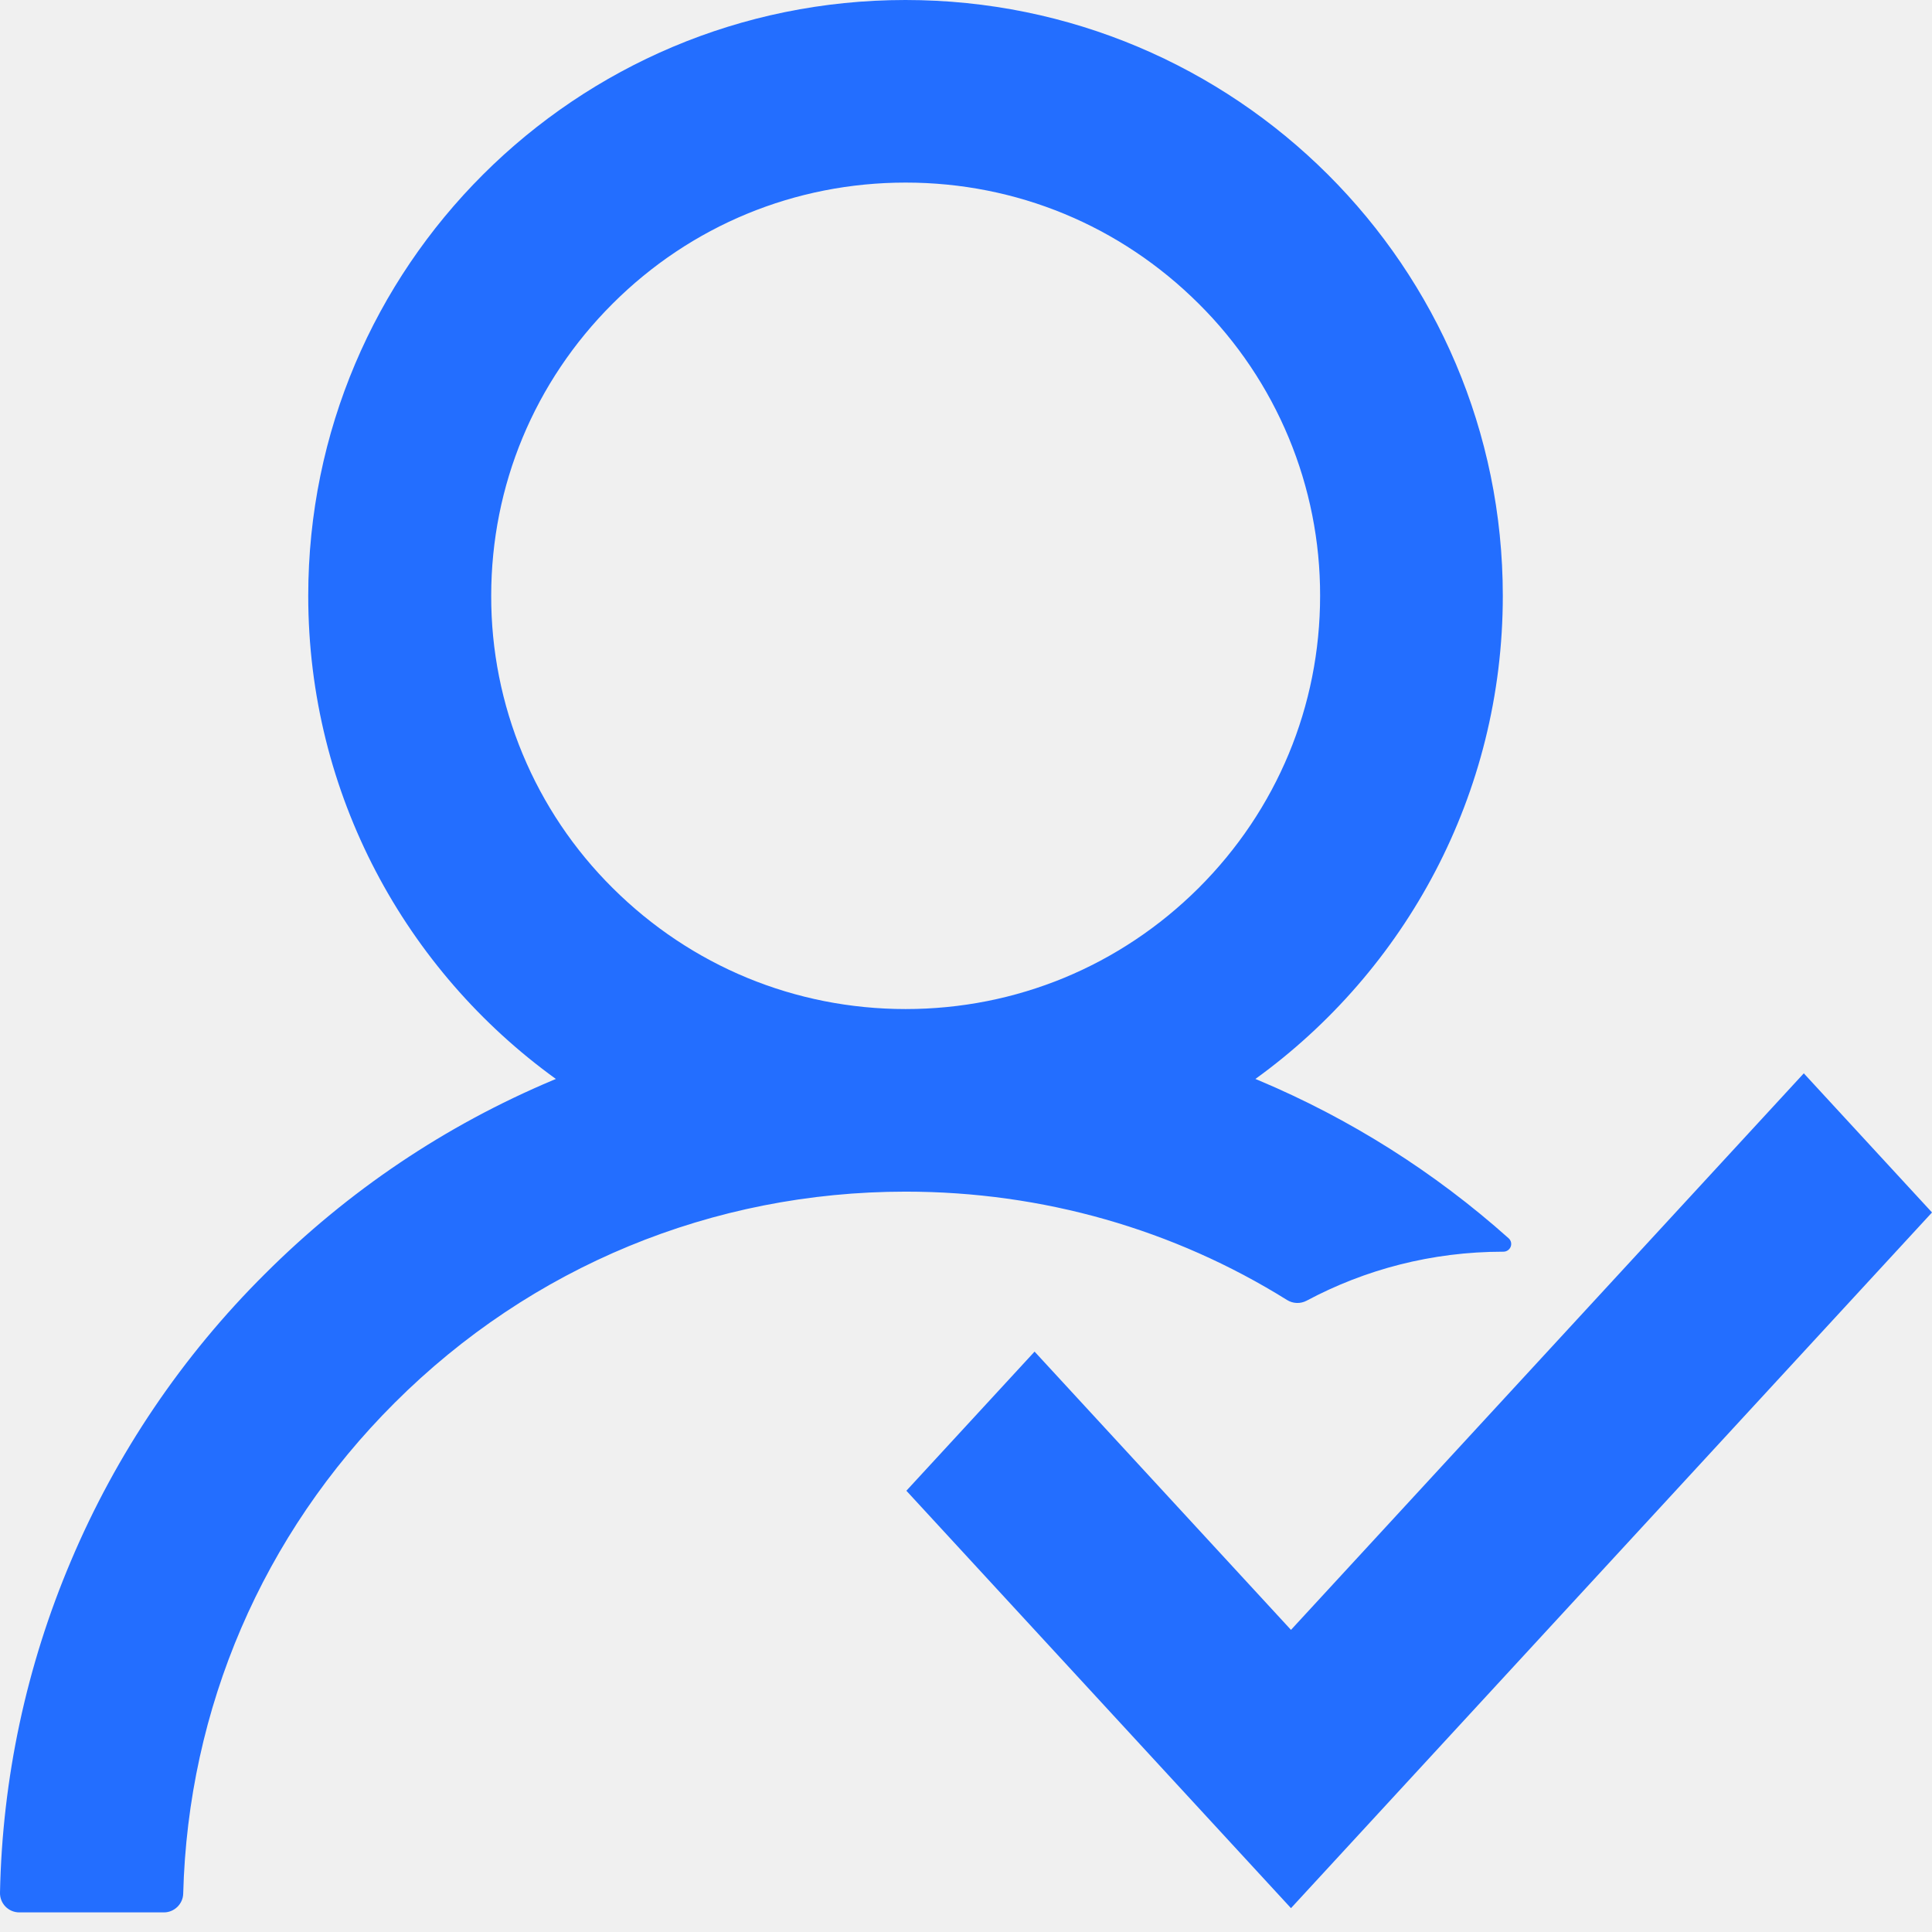
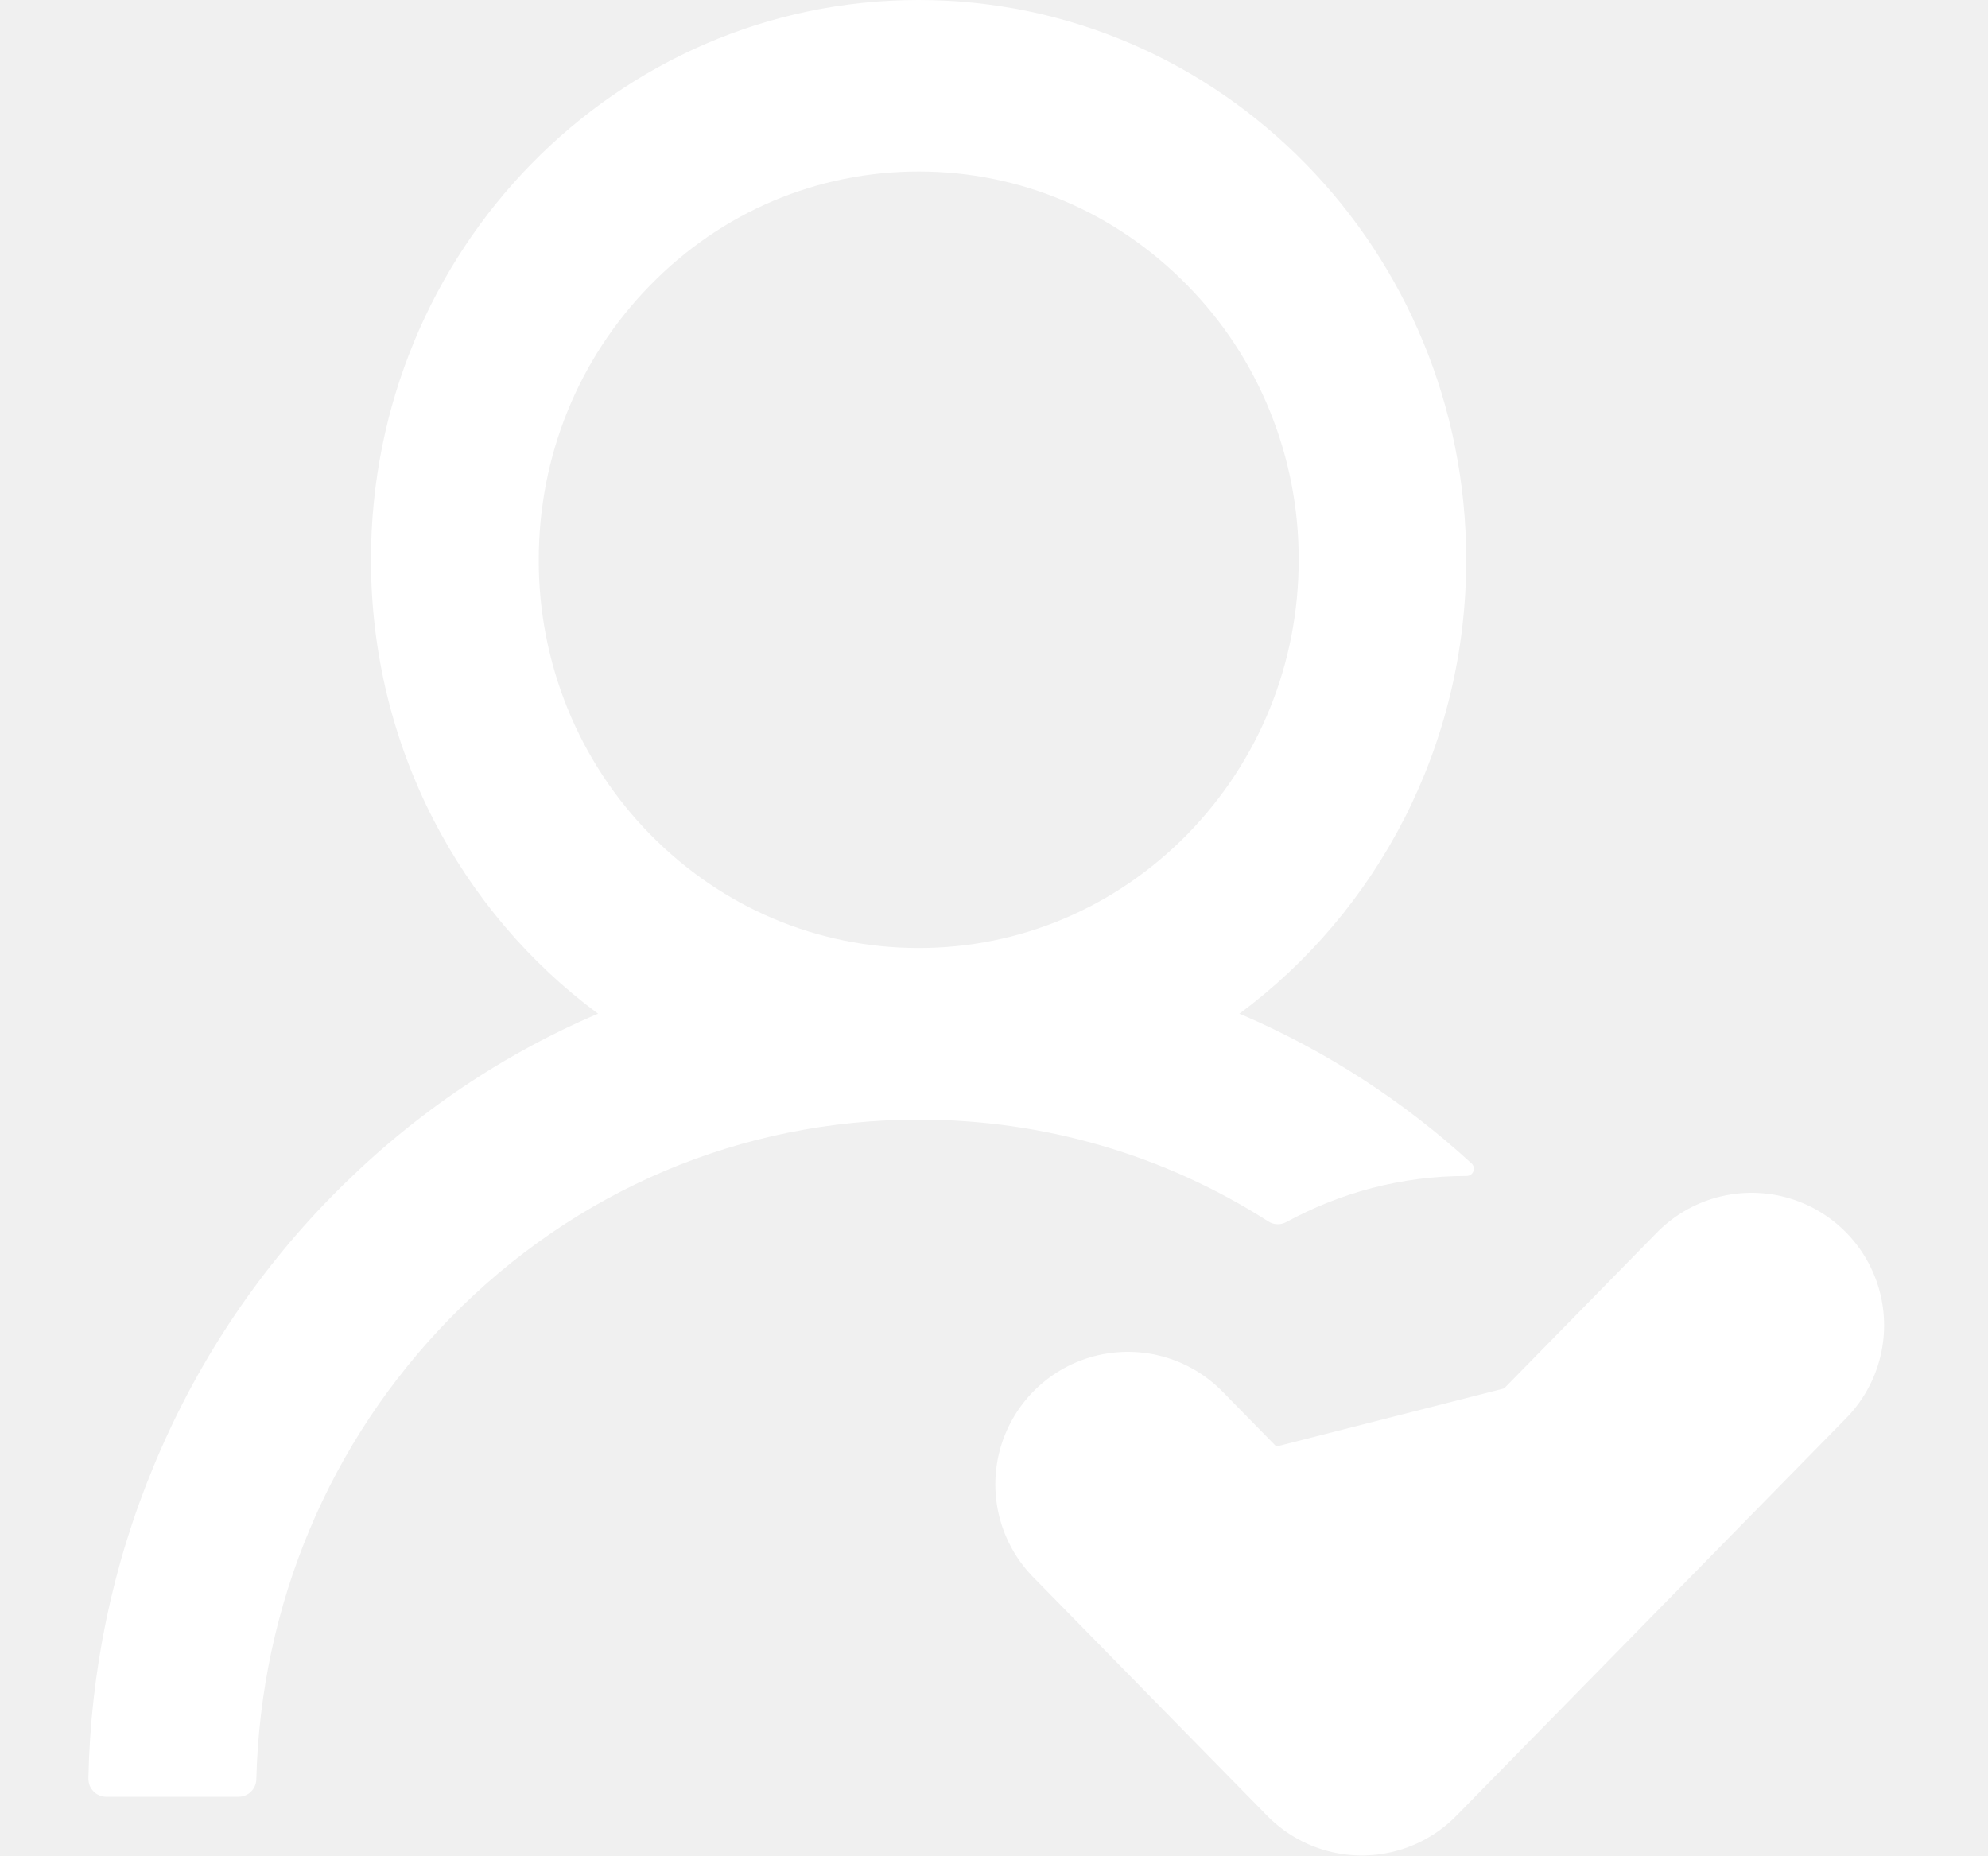
- <svg xmlns="http://www.w3.org/2000/svg" width="81" height="81" viewBox="0 0 81 81" fill="none">
-   <path d="M54.779 54.533C57.228 53.224 60.031 52.478 63.016 52.478H63.026C63.33 52.478 63.472 52.116 63.249 51.914C60.144 49.141 56.598 46.901 52.755 45.286C52.714 45.266 52.674 45.256 52.633 45.236C58.918 40.693 63.006 33.31 63.006 24.98C63.006 11.181 51.793 0 37.96 0C24.126 0 12.923 11.181 12.923 24.98C12.923 33.31 17.012 40.693 23.306 45.236C23.266 45.256 23.225 45.266 23.185 45.286C18.661 47.19 14.603 49.92 11.112 53.405C7.641 56.854 4.877 60.942 2.975 65.442C1.104 69.848 0.095 74.569 0 79.352C-0.002 79.459 0.016 79.566 0.056 79.666C0.095 79.766 0.155 79.858 0.23 79.935C0.306 80.012 0.396 80.073 0.495 80.115C0.595 80.156 0.702 80.178 0.81 80.178H6.872C7.307 80.178 7.671 79.825 7.681 79.392C7.884 71.616 11.011 64.334 16.546 58.814C22.264 53.103 29.874 49.96 37.97 49.96C43.708 49.96 49.213 51.541 53.959 54.503C54.081 54.579 54.221 54.622 54.365 54.627C54.509 54.633 54.651 54.6 54.779 54.533ZM37.97 42.305C33.335 42.305 28.973 40.502 25.684 37.228C24.066 35.622 22.783 33.712 21.91 31.61C21.036 29.508 20.589 27.255 20.594 24.98C20.594 20.357 22.405 16.005 25.684 12.732C28.963 9.458 33.325 7.655 37.97 7.655C42.615 7.655 46.966 9.458 50.255 12.732C51.873 14.338 53.156 16.247 54.03 18.35C54.904 20.452 55.351 22.705 55.346 24.98C55.346 29.603 53.534 33.955 50.255 37.228C46.966 40.502 42.605 42.305 37.97 42.305Z" fill="#236EFF" />
-   <path fill-rule="evenodd" clip-rule="evenodd" d="M38 62.5L43.375 56.667L54.125 68.333L75.625 45L81 50.833L54.125 80L38 62.5Z" fill="#236EFF" />
+ <svg xmlns="http://www.w3.org/2000/svg" width="15" height="14" viewBox="0 0 15 14" fill="none">
+   <path d="M9.705 9.221C10.11 9 10.572 8.873 11.065 8.873H11.066C11.116 8.873 11.14 8.812 11.103 8.778C10.591 8.309 10.006 7.93 9.372 7.657C9.365 7.654 9.358 7.652 9.351 7.649C10.388 6.881 11.063 5.632 11.063 4.224C11.063 1.891 9.213 0 6.93 0C4.648 0 2.799 1.891 2.799 4.224C2.799 5.632 3.474 6.881 4.513 7.649C4.506 7.652 4.499 7.654 4.492 7.657C3.746 7.979 3.077 8.441 2.5 9.03C1.928 9.613 1.472 10.305 1.158 11.066C0.849 11.81 0.683 12.609 0.667 13.418C0.667 13.436 0.67 13.454 0.676 13.471C0.683 13.488 0.693 13.503 0.705 13.516C0.717 13.529 0.732 13.539 0.749 13.546C0.765 13.553 0.783 13.557 0.801 13.557H1.801C1.873 13.557 1.933 13.498 1.934 13.424C1.968 12.11 2.484 10.878 3.397 9.945C4.341 8.979 5.596 8.448 6.932 8.448C7.879 8.448 8.787 8.715 9.57 9.216C9.59 9.229 9.613 9.236 9.637 9.237C9.661 9.238 9.684 9.232 9.705 9.221ZM6.932 7.153C6.167 7.153 5.448 6.848 4.905 6.295C4.638 6.023 4.426 5.7 4.282 5.345C4.138 4.99 4.064 4.609 4.065 4.224C4.065 3.442 4.364 2.706 4.905 2.153C5.446 1.599 6.166 1.294 6.932 1.294C7.698 1.294 8.416 1.599 8.959 2.153C9.226 2.424 9.438 2.747 9.582 3.103C9.726 3.458 9.8 3.839 9.799 4.224C9.799 5.006 9.5 5.741 8.959 6.295C8.416 6.848 7.697 7.153 6.932 7.153Z" fill="white" />
+   <path d="M8.51 11.2L10.275 13L13.216 10" fill="white" />
+   <path d="M8.51 11.2L10.275 13L13.216 10" stroke="white" stroke-width="2" stroke-linecap="round" stroke-linejoin="round" />
</svg>
